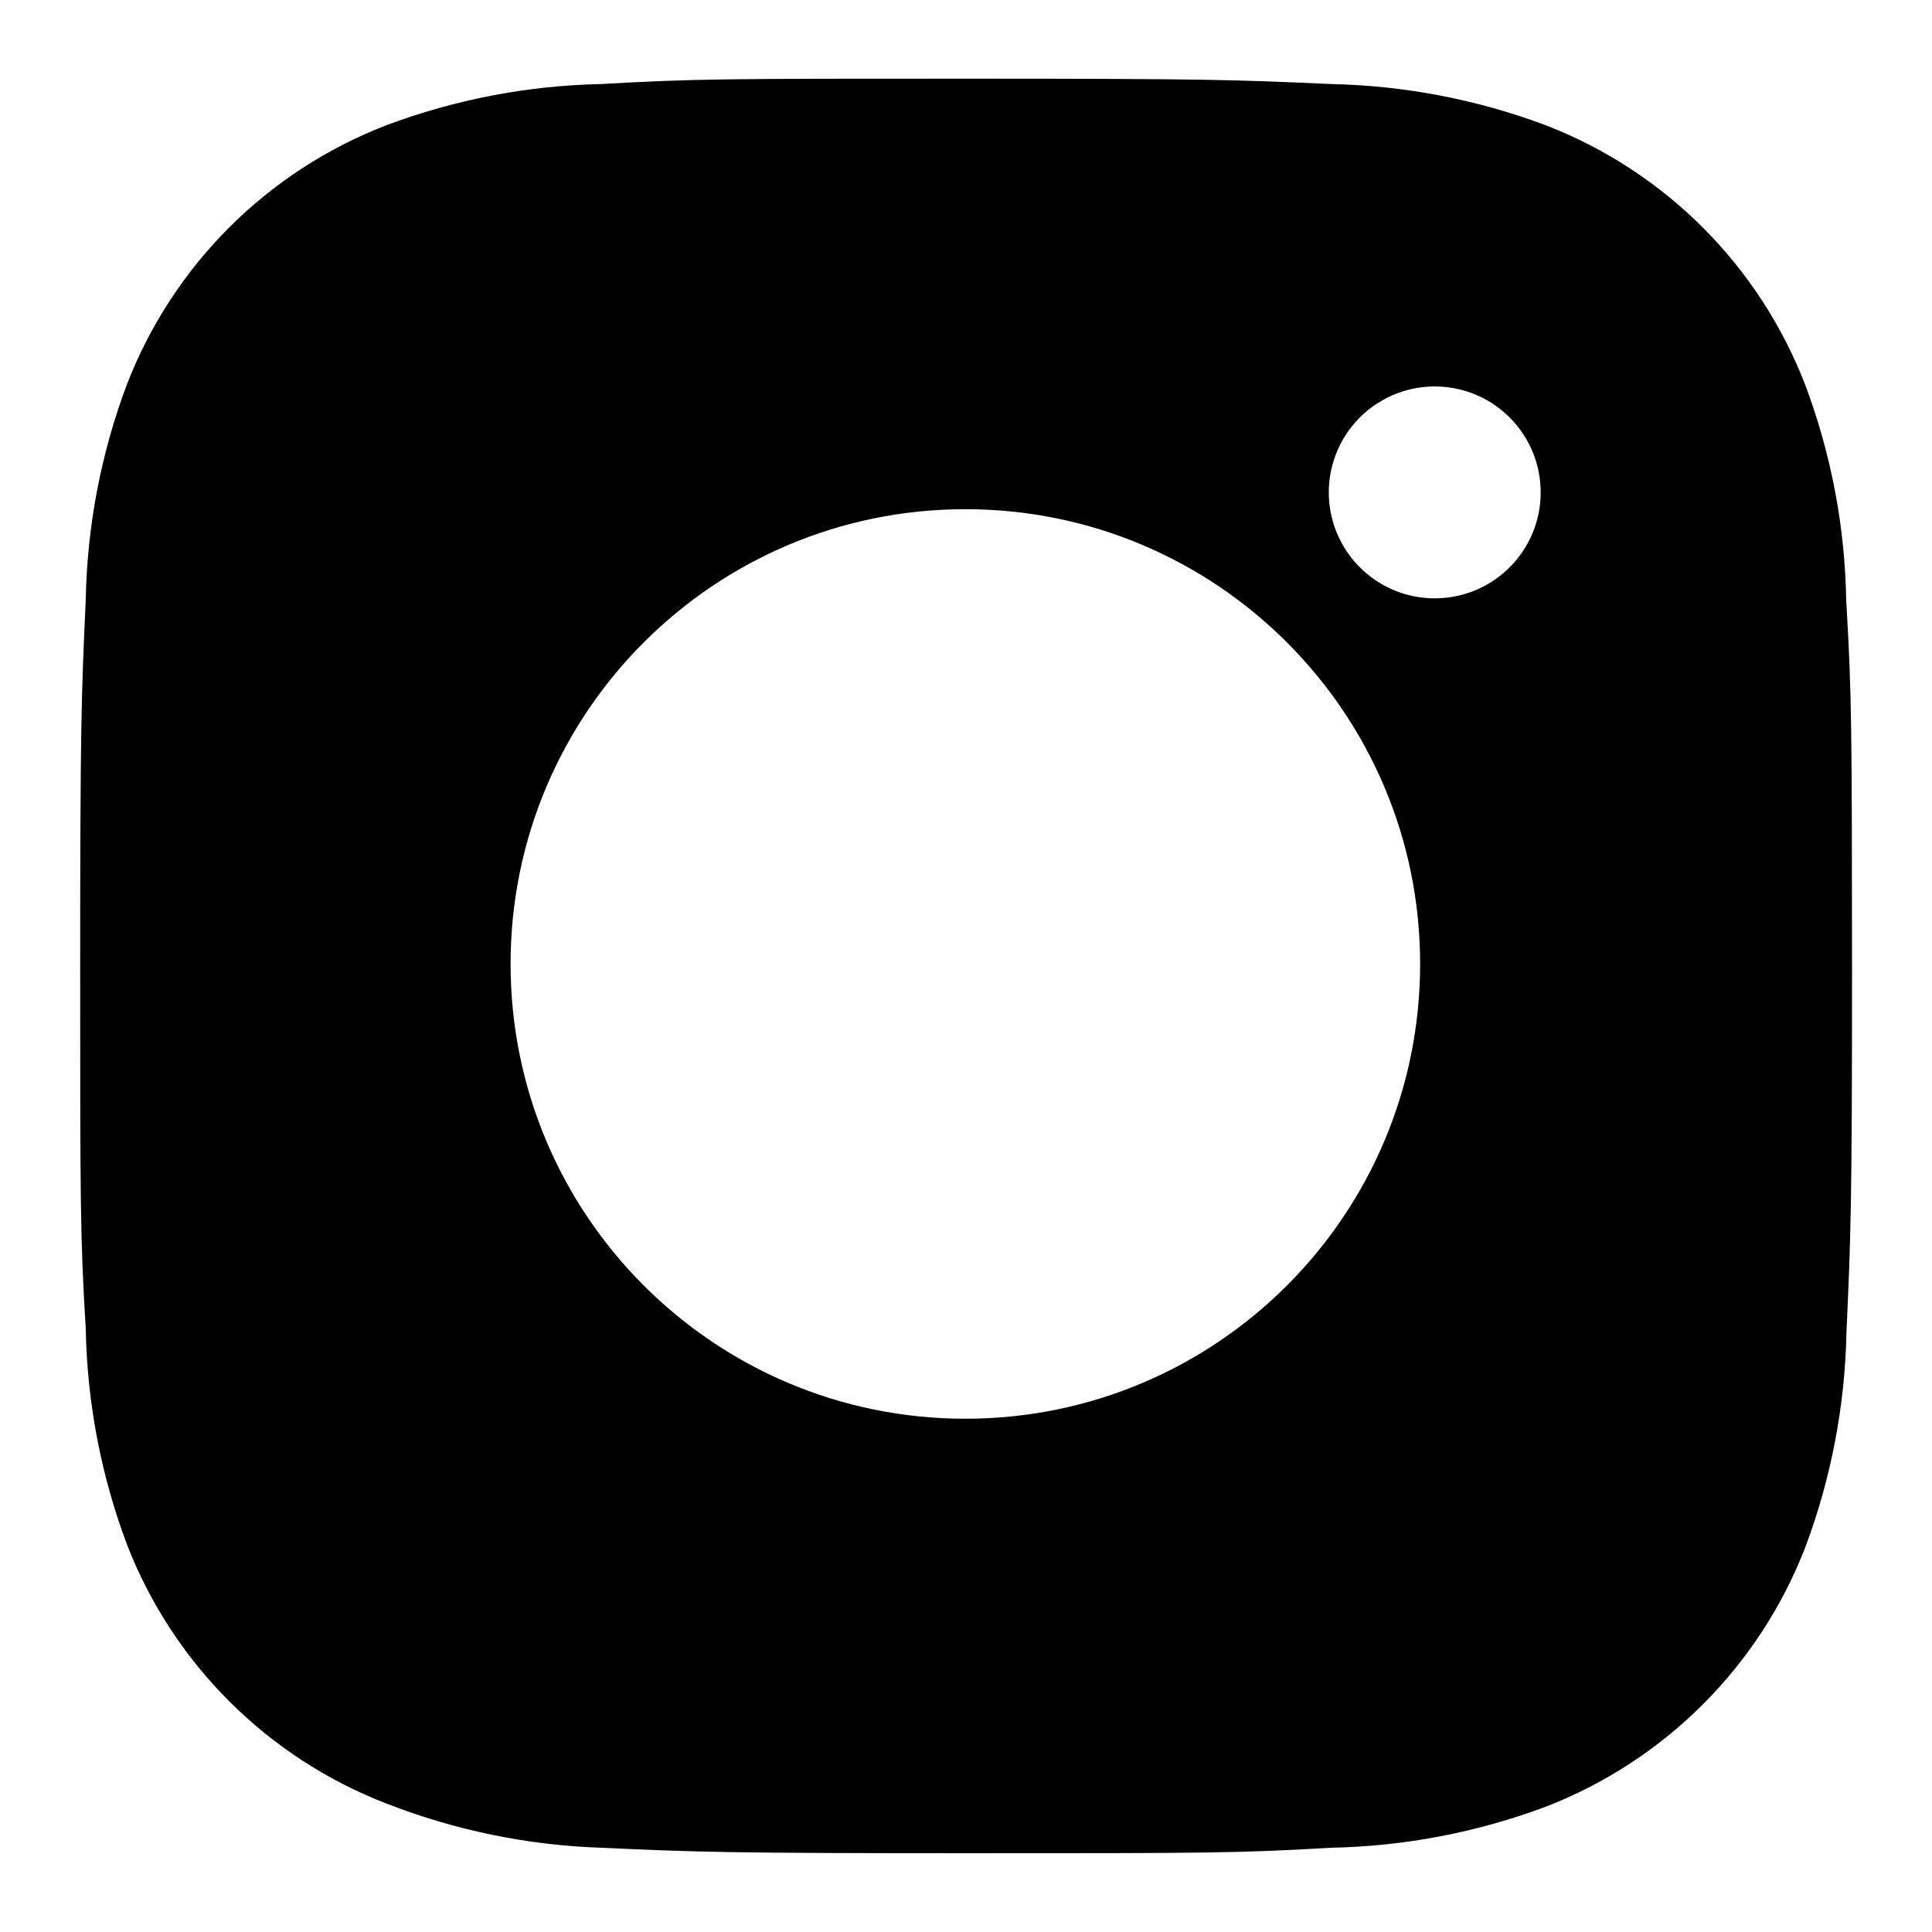
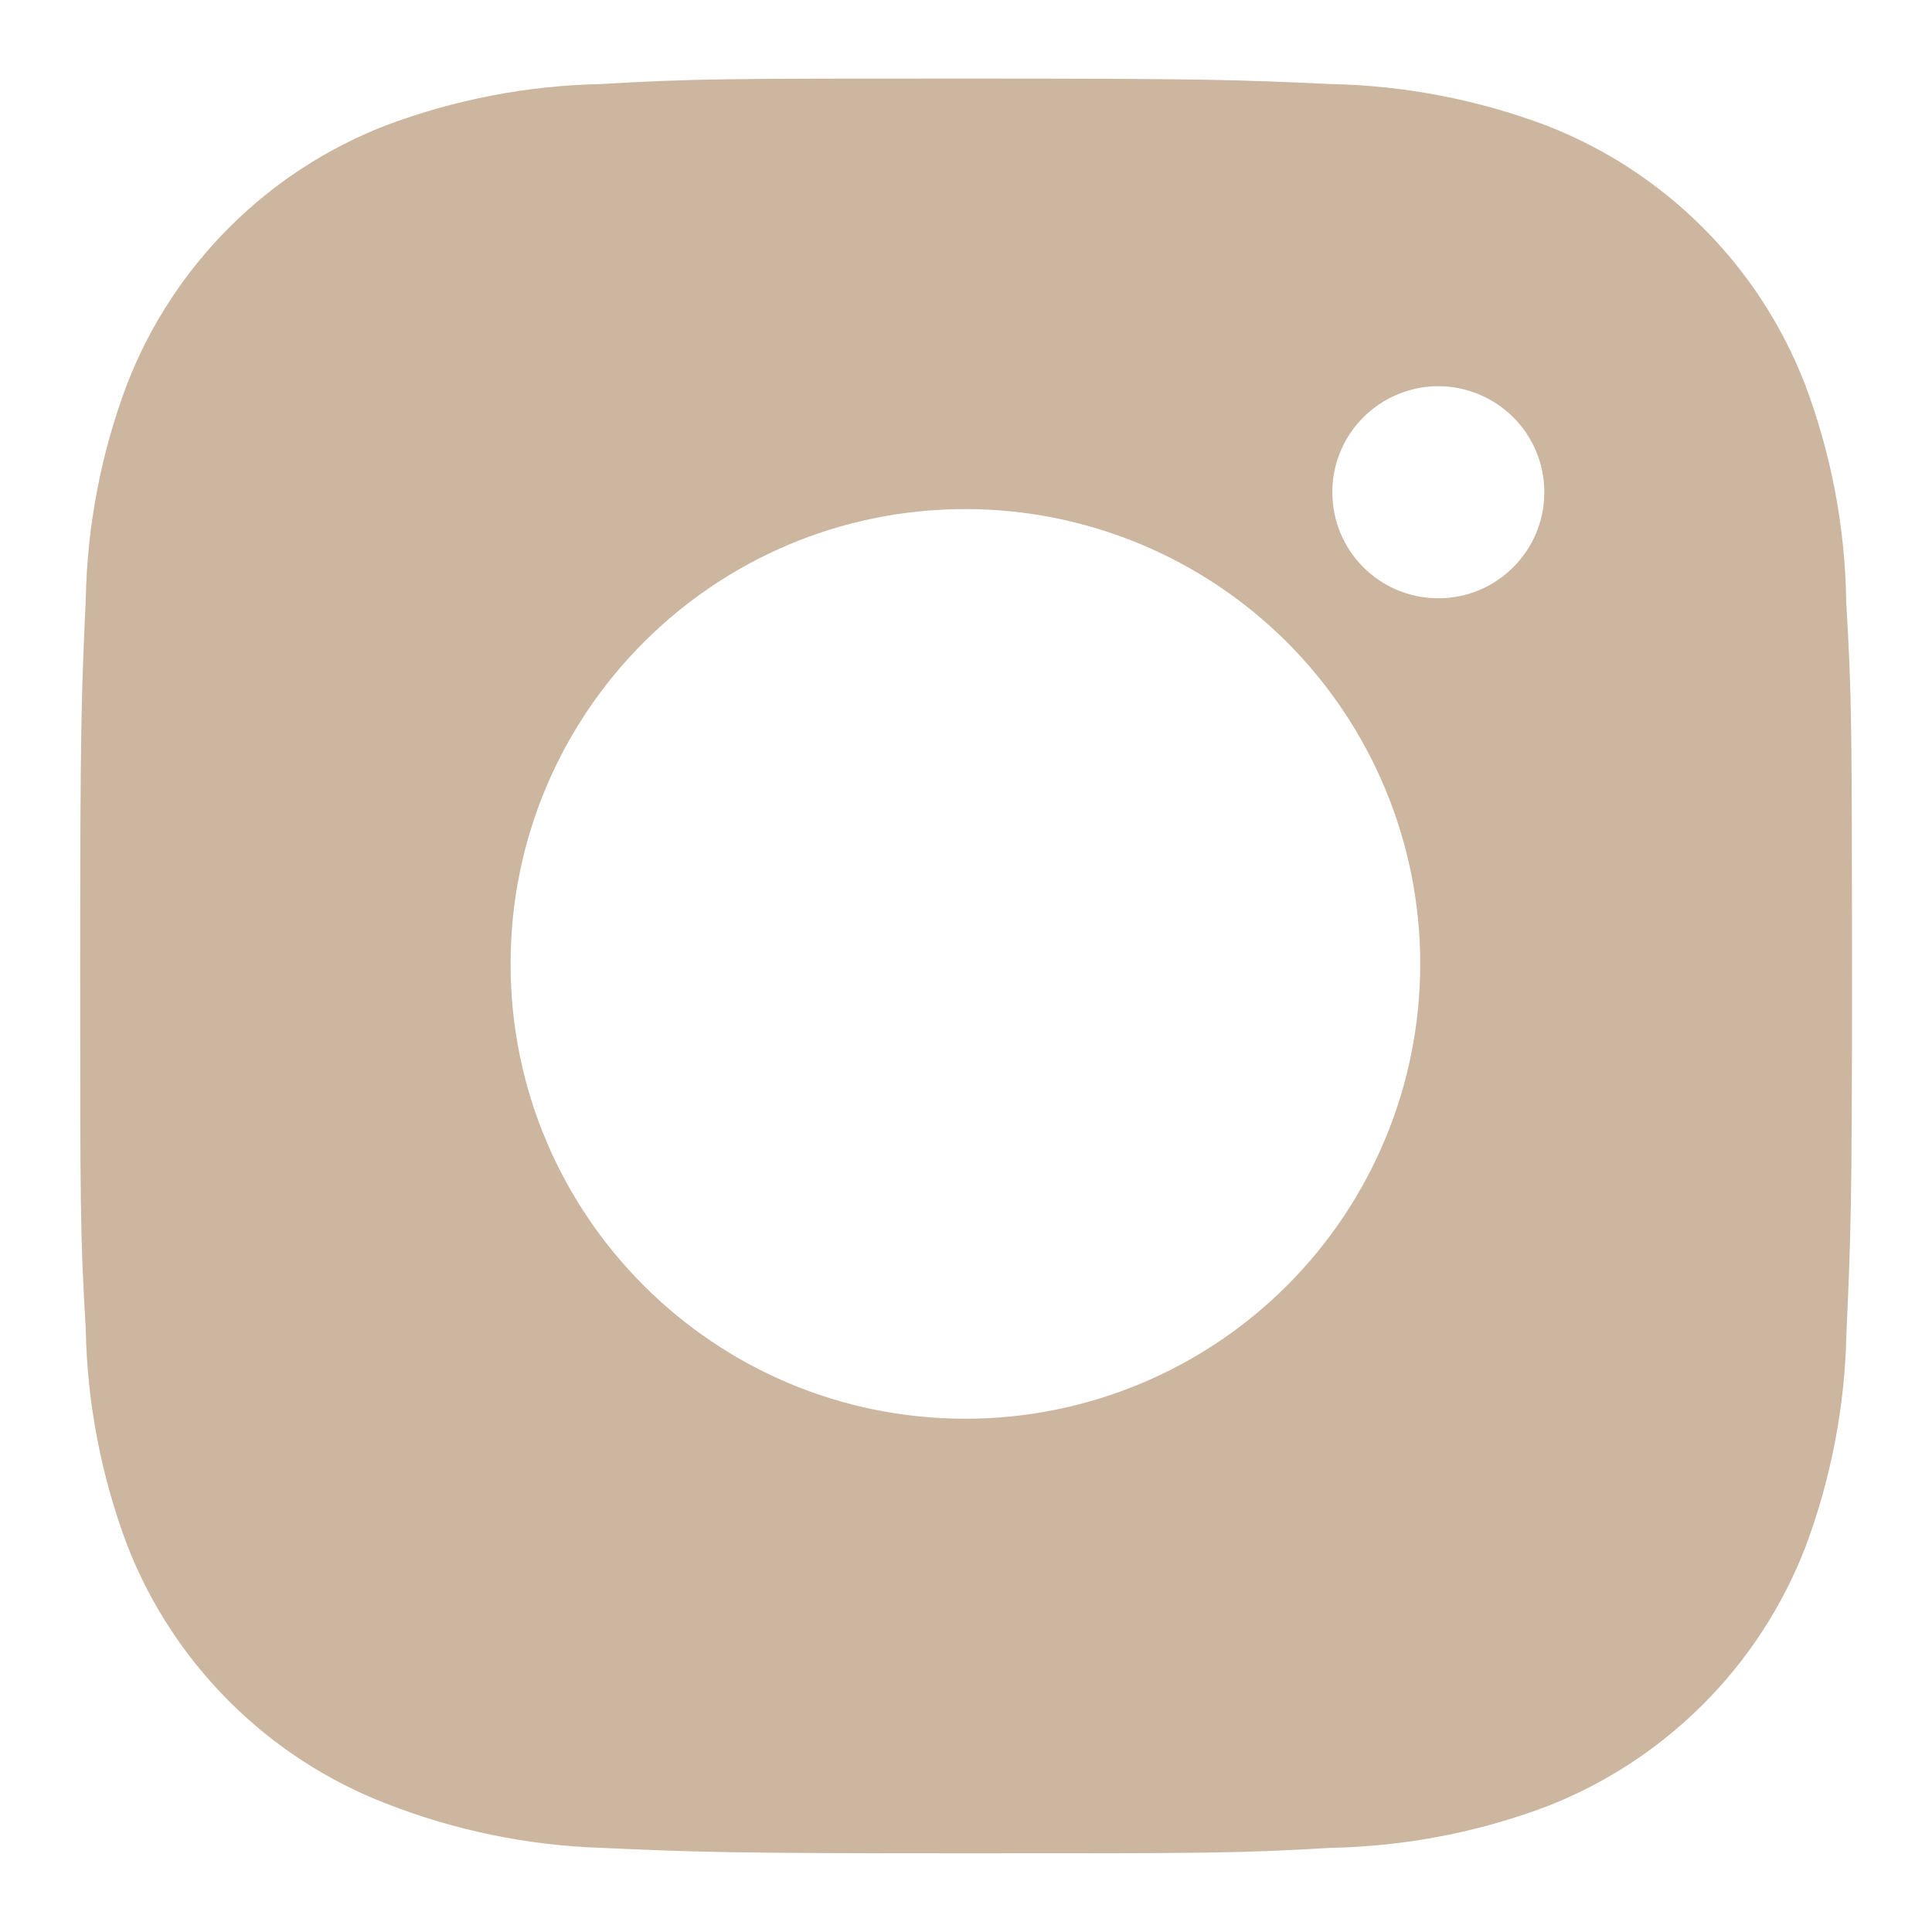
- <svg xmlns="http://www.w3.org/2000/svg" width="18" height="18" viewBox="0 0 18 18">
-   <path d="M17.201 5.613a5.986 5.986 0 00-.384-2.032 4.225 4.225 0 00-2.413-2.413A6.055 6.055 0 0012.4.783c-.882-.04-1.161-.05-3.4-.05-2.238 0-2.525 0-3.4.05a6.056 6.056 0 00-2.004.385A4.223 4.223 0 001.183 3.58a6.008 6.008 0 00-.384 2.003c-.04.883-.052 1.163-.052 3.401 0 2.239 0 2.525.052 3.401a6.03 6.03 0 00.384 2.005 4.226 4.226 0 002.414 2.412c.64.25 1.317.39 2.003.413.883.04 1.162.051 3.401.051s2.525 0 3.4-.051a6.039 6.039 0 002.005-.384 4.232 4.232 0 002.413-2.414 6.04 6.04 0 00.384-2.004c.04-.882.052-1.162.052-3.401-.002-2.239-.002-2.523-.053-3.4zm-8.206 7.605a4.237 4.237 0 01-4.238-4.237 4.237 4.237 0 114.238 4.237zM13.4 5.574a.987.987 0 11-.003-1.973.987.987 0 01.003 1.973z" />
+ <svg xmlns="http://www.w3.org/2000/svg" width="18" height="18" viewBox="0 0 18 18" fill="none">
+   <path d="M17.201 5.613C17.192 4.918 17.062 4.231 16.817 3.581C16.605 3.033 16.281 2.536 15.865 2.12C15.45 1.705 14.952 1.38 14.404 1.168C13.762 0.927 13.085 0.797 12.4 0.783C11.518 0.743 11.239 0.732 9 0.732C6.762 0.732 6.475 0.732 5.599 0.783C4.915 0.797 4.237 0.927 3.596 1.168C3.048 1.38 2.55 1.704 2.135 2.12C1.719 2.536 1.395 3.033 1.183 3.581C0.941 4.222 0.812 4.9 0.799 5.584C0.759 6.467 0.747 6.747 0.747 8.985C0.747 11.224 0.747 11.51 0.799 12.386C0.812 13.072 0.942 13.748 1.183 14.391C1.395 14.939 1.72 15.436 2.136 15.852C2.551 16.267 3.049 16.591 3.597 16.803C4.237 17.054 4.914 17.193 5.6 17.216C6.483 17.255 6.762 17.267 9.001 17.267C11.239 17.267 11.526 17.267 12.402 17.216C13.087 17.202 13.764 17.073 14.406 16.832C14.954 16.619 15.451 16.295 15.867 15.879C16.282 15.464 16.607 14.966 16.819 14.418C17.06 13.777 17.19 13.1 17.203 12.414C17.243 11.532 17.255 11.252 17.255 9.013C17.253 6.774 17.253 6.49 17.201 5.613ZM8.995 13.218C6.653 13.218 4.757 11.322 4.757 8.981C4.757 6.639 6.653 4.743 8.995 4.743C10.118 4.743 11.196 5.189 11.991 5.984C12.786 6.779 13.232 7.857 13.232 8.981C13.232 10.104 12.786 11.182 11.991 11.977C11.196 12.772 10.118 13.218 8.995 13.218ZM13.401 5.574C12.854 5.574 12.413 5.132 12.413 4.586C12.413 4.456 12.438 4.328 12.488 4.208C12.538 4.088 12.61 3.979 12.702 3.888C12.794 3.796 12.903 3.723 13.023 3.674C13.142 3.624 13.271 3.598 13.4 3.598C13.53 3.598 13.659 3.624 13.778 3.674C13.898 3.723 14.007 3.796 14.099 3.888C14.191 3.979 14.263 4.088 14.313 4.208C14.363 4.328 14.388 4.456 14.388 4.586C14.388 5.132 13.946 5.574 13.401 5.574Z" fill="#CCB69F" />
</svg>
